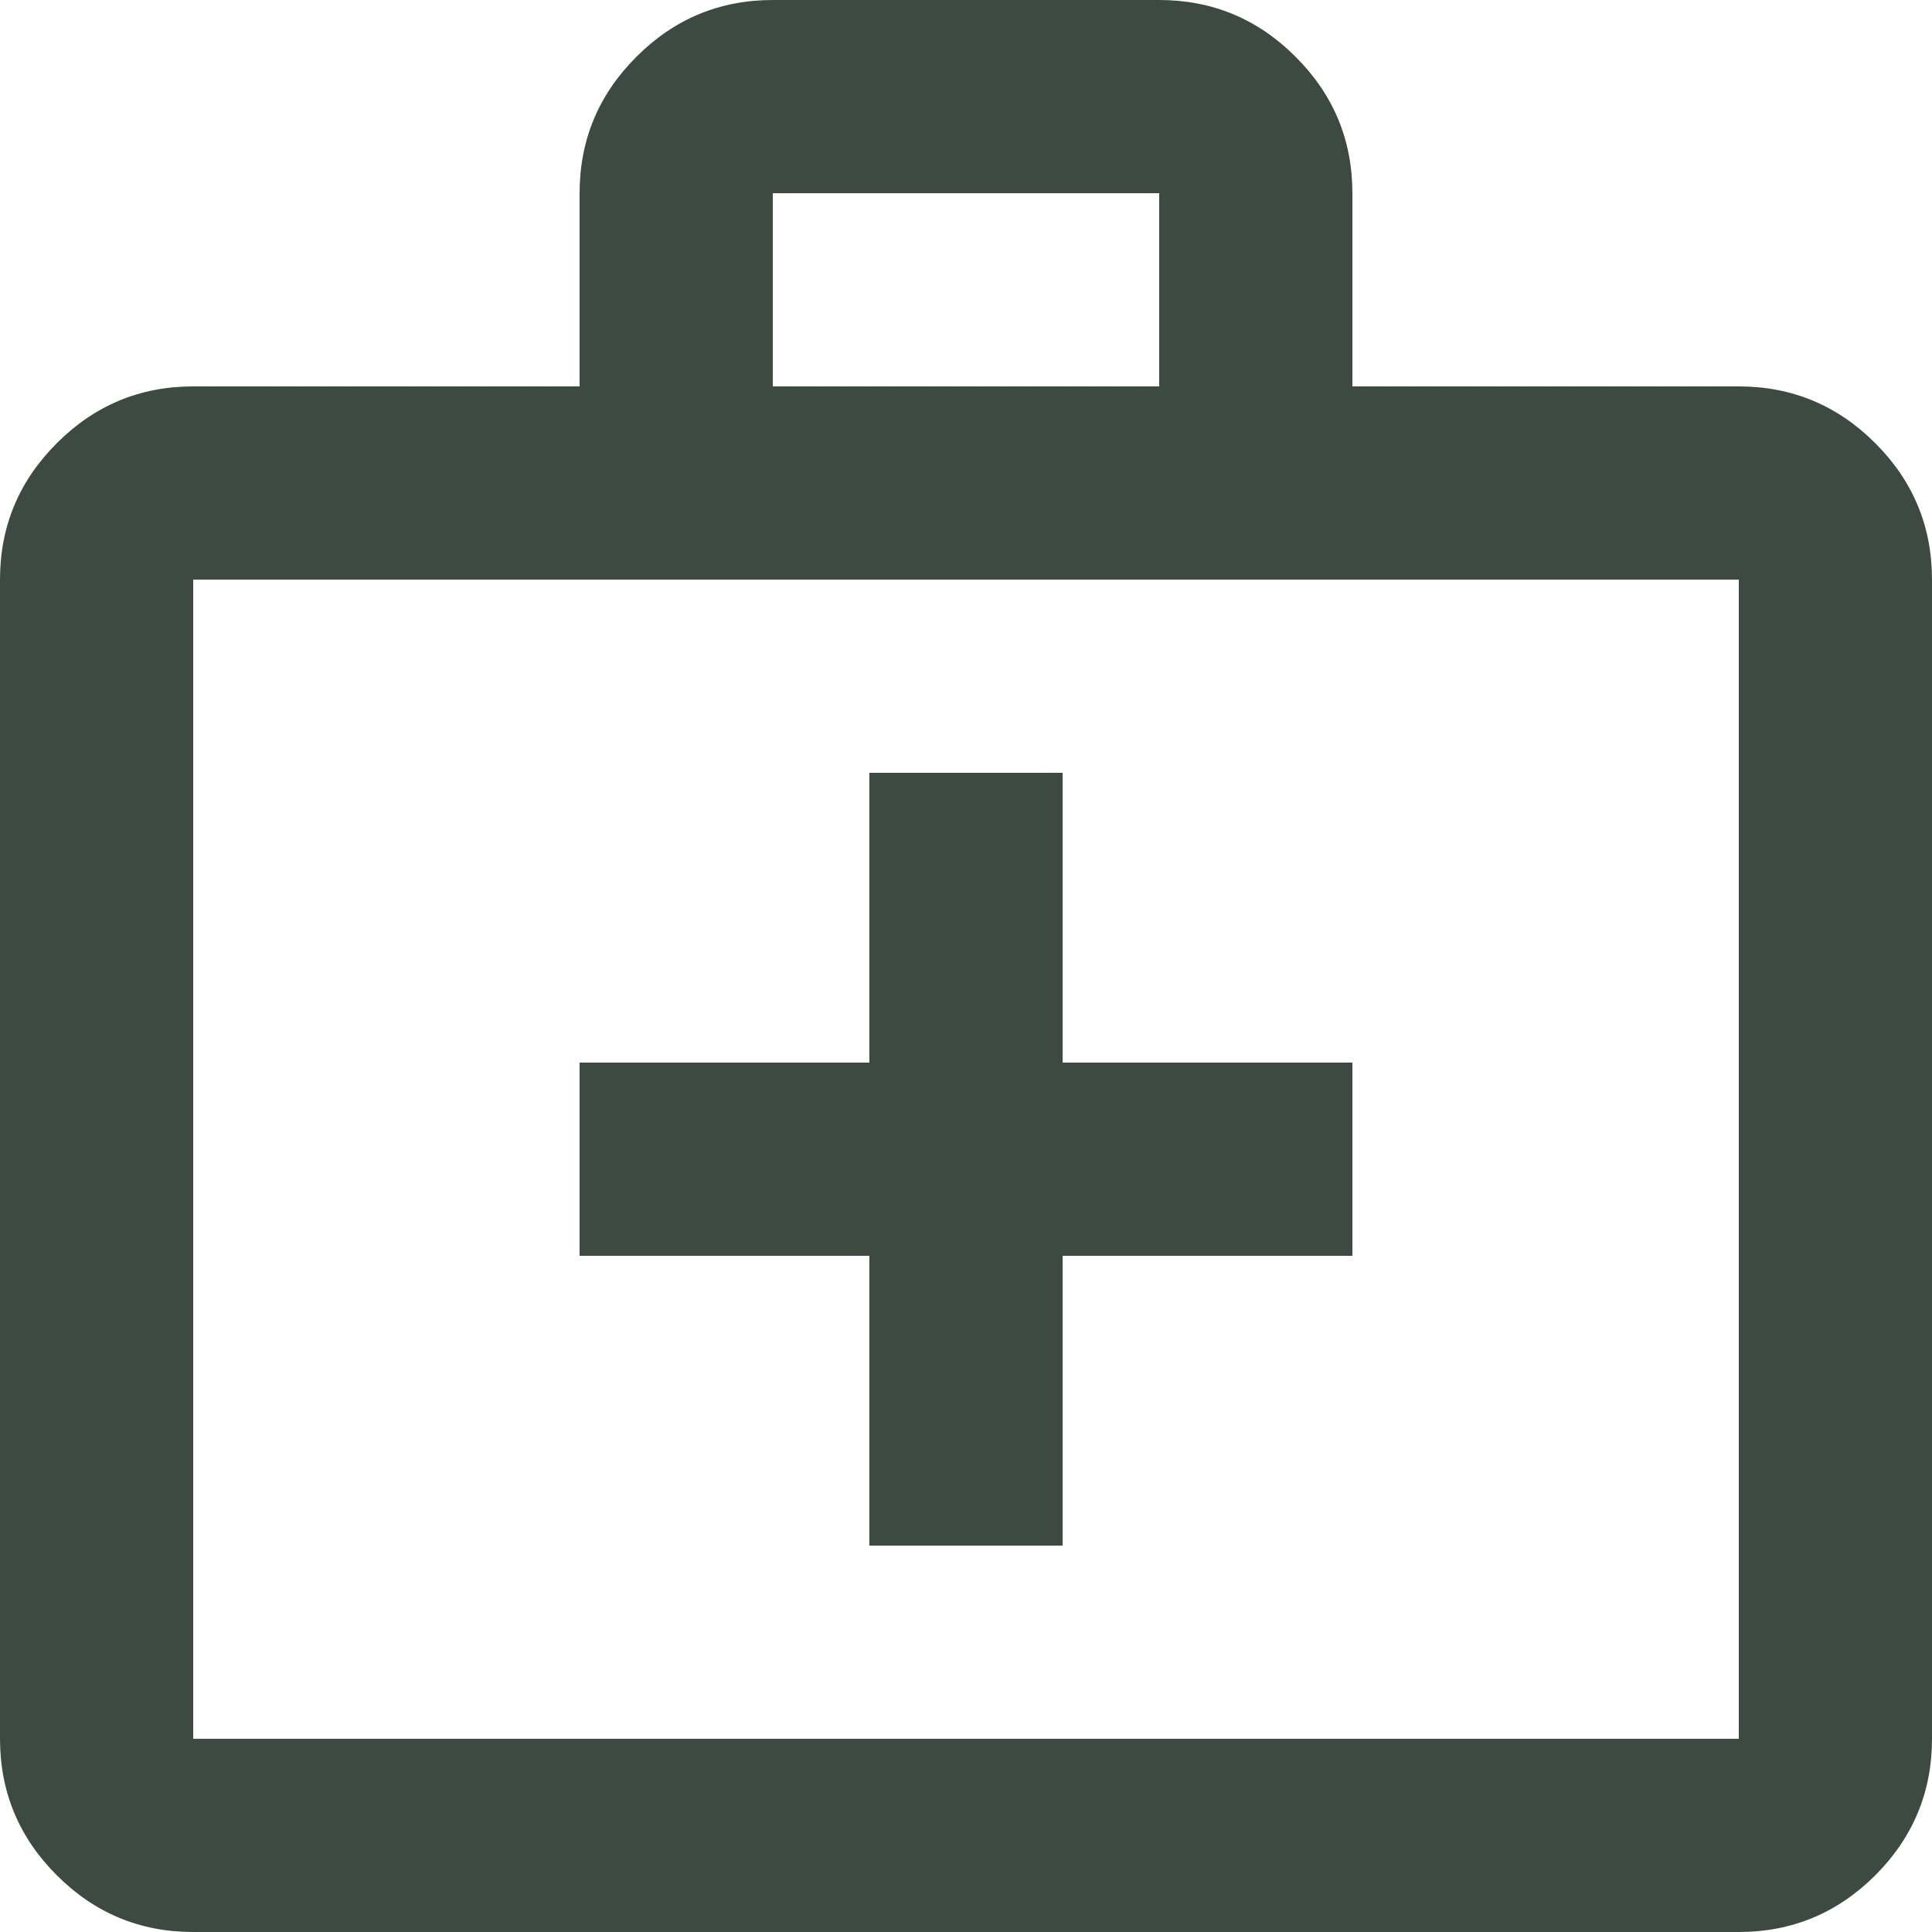
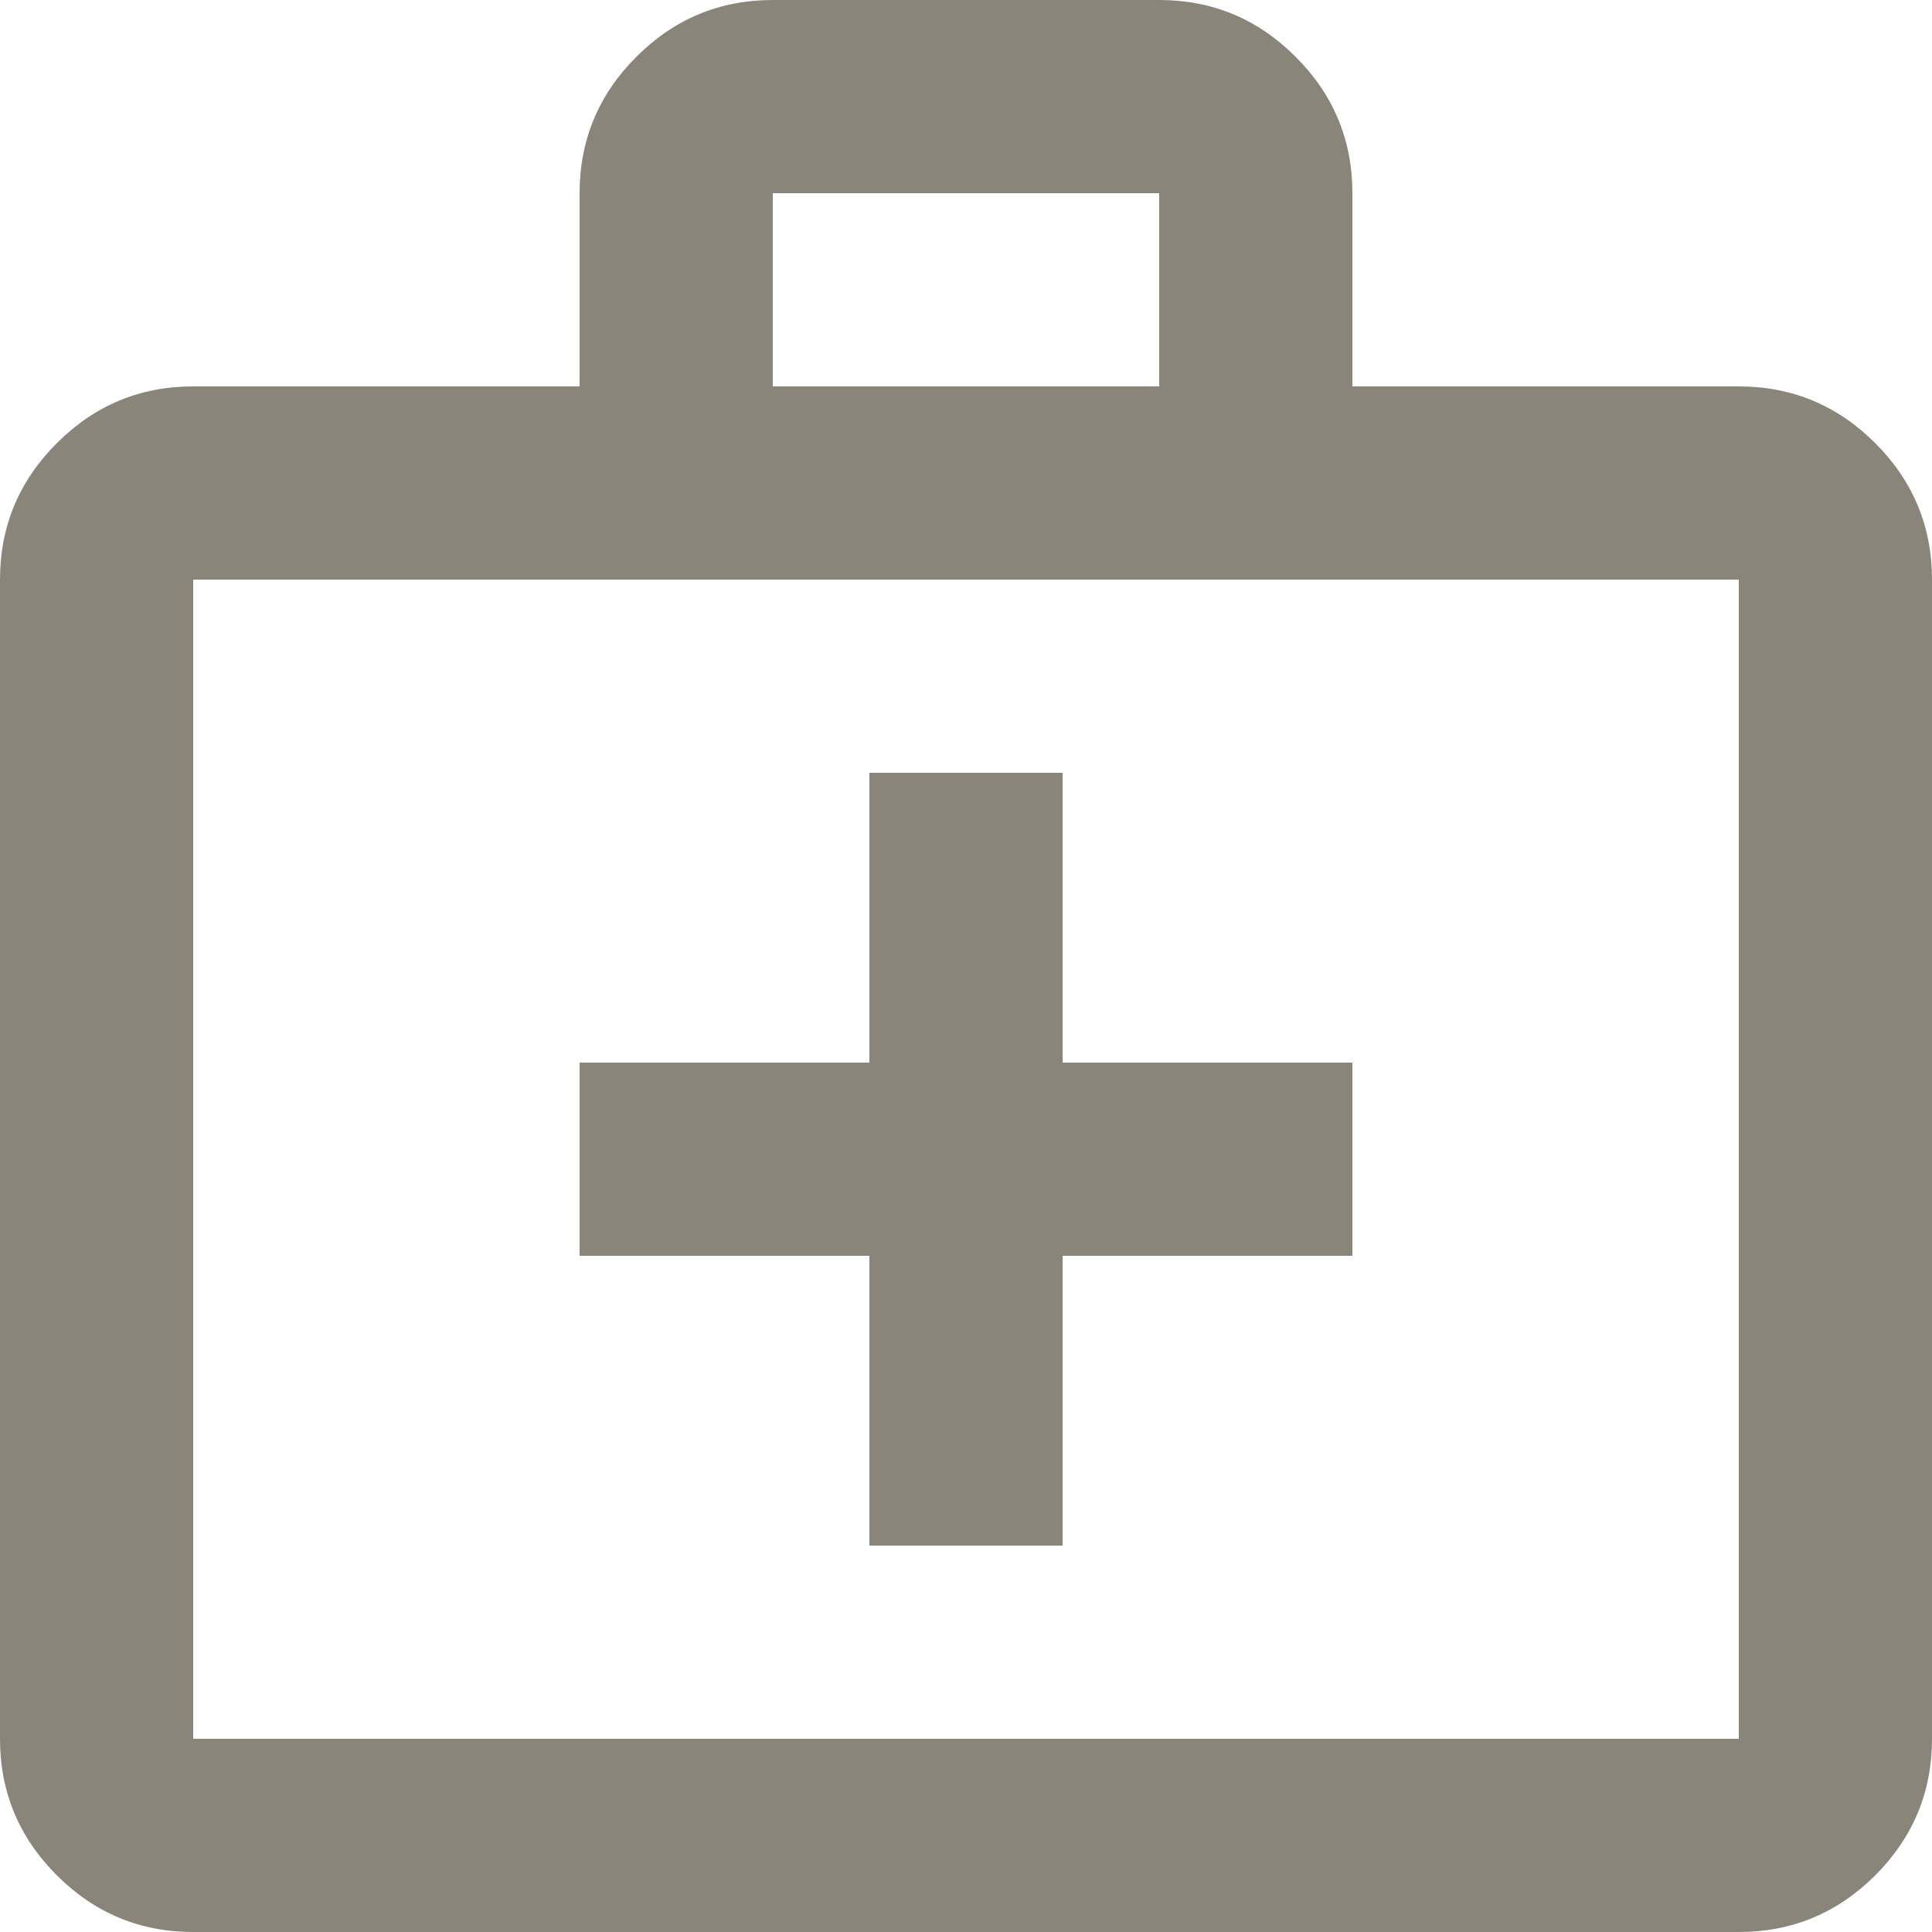
<svg xmlns="http://www.w3.org/2000/svg" preserveAspectRatio="none" overflow="visible" style="display: block;" width="20" height="20" viewBox="0 0 20 20" fill="none">
  <g id="Container">
-     <path id="Icon" d="M2 20C1.45 20 0.979 19.804 0.588 19.413C0.196 19.021 0 18.55 0 18V6C0 5.45 0.196 4.979 0.588 4.588C0.979 4.196 1.45 4 2 4H6V2C6 1.45 6.196 0.979 6.588 0.588C6.979 0.196 7.45 0 8 0H12C12.55 0 13.021 0.196 13.412 0.588C13.804 0.979 14 1.45 14 2V4H18C18.55 4 19.021 4.196 19.413 4.588C19.804 4.979 20 5.45 20 6V18C20 18.55 19.804 19.021 19.413 19.413C19.021 19.804 18.55 20 18 20H2V20M2 18H18V18V18V6V6V6H2V6V6V18V18V18V18M8 4H12V2V2V2H8V2V2V4V4M2 18V18V18V6V6V6V6V6V6V18V18V18V18V18M9 13V16H11V13H14V11H11V8H9V11H6V13H9V13" fill="#3D4A42" />
+     <path id="Icon" d="M2 20C1.45 20 0.979 19.804 0.588 19.413C0.196 19.021 0 18.55 0 18V6C0 5.45 0.196 4.979 0.588 4.588C0.979 4.196 1.45 4 2 4H6V2C6 1.45 6.196 0.979 6.588 0.588C6.979 0.196 7.45 0 8 0H12C12.55 0 13.021 0.196 13.412 0.588C13.804 0.979 14 1.45 14 2V4H18C18.55 4 19.021 4.196 19.413 4.588C19.804 4.979 20 5.45 20 6V18C20 18.55 19.804 19.021 19.413 19.413C19.021 19.804 18.55 20 18 20H2V20M2 18H18V18V18V6V6V6H2V6V6V18V18V18V18M8 4H12V2V2V2H8V2V2V4V4M2 18V18V18V6V6V6V6V6V6V18V18V18V18V18M9 13V16H11V13H14V11H11V8H9V11H6V13H9V13" fill="#8A857A" />
  </g>
</svg>
